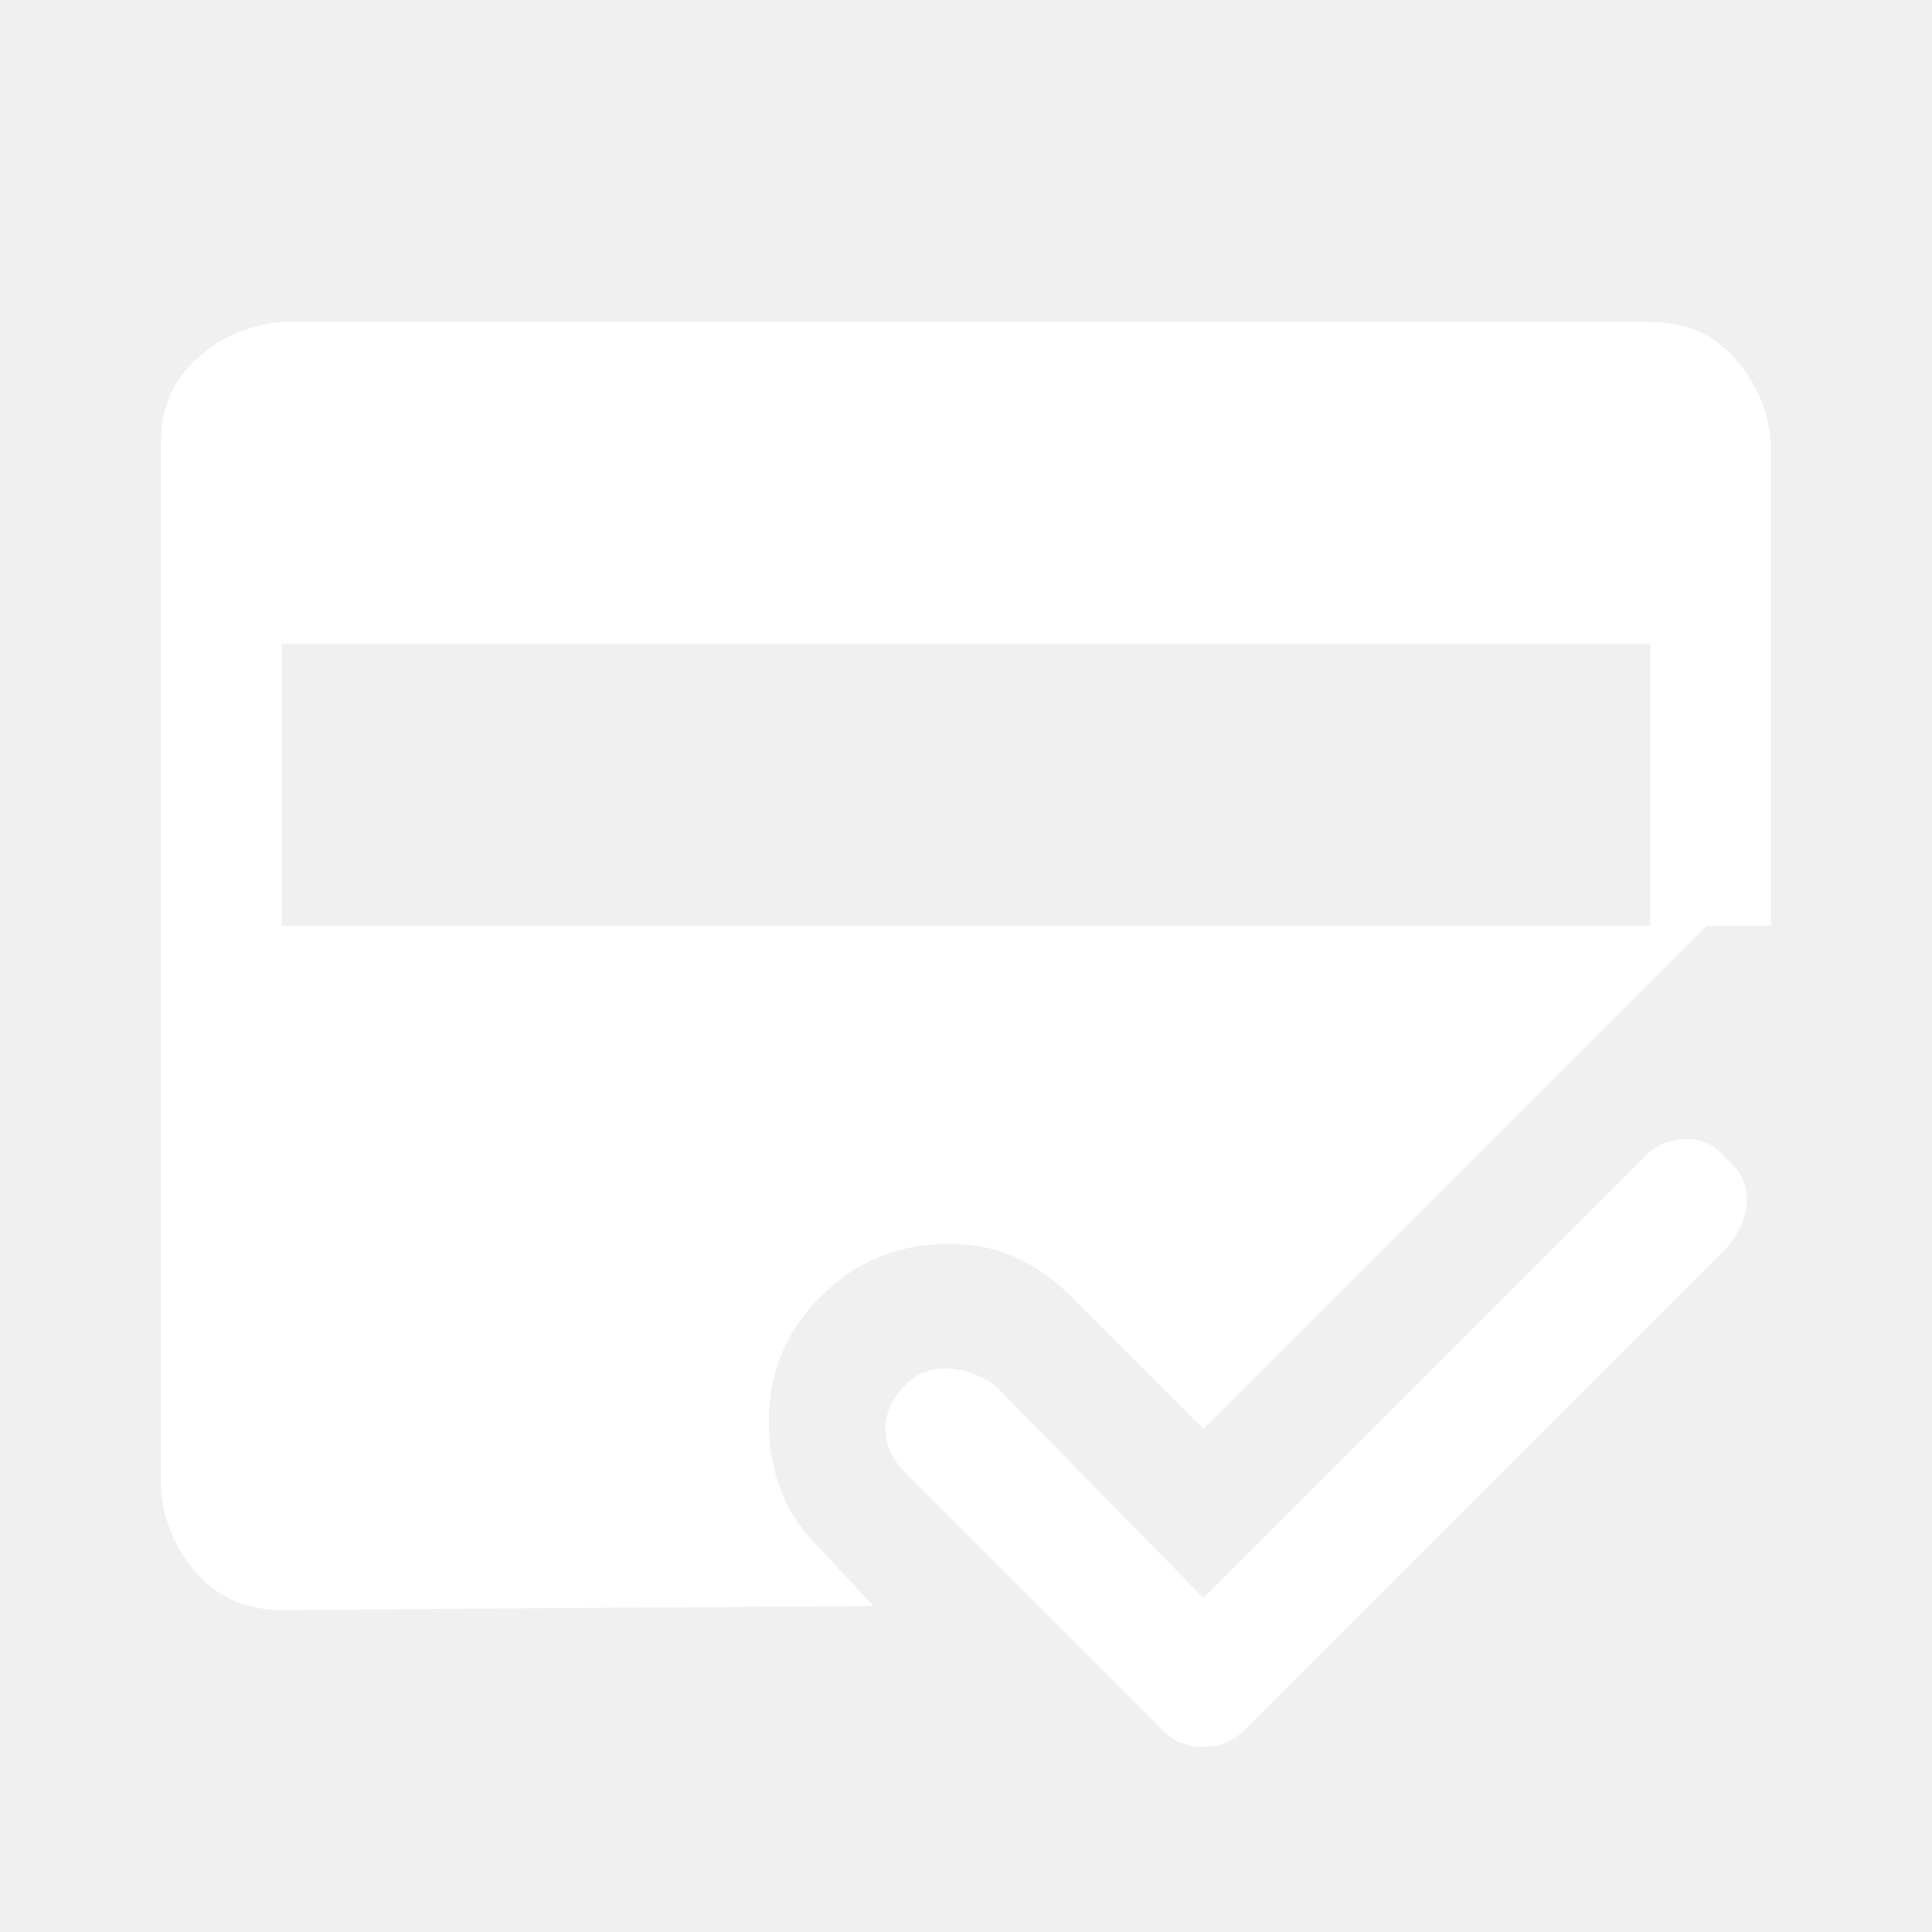
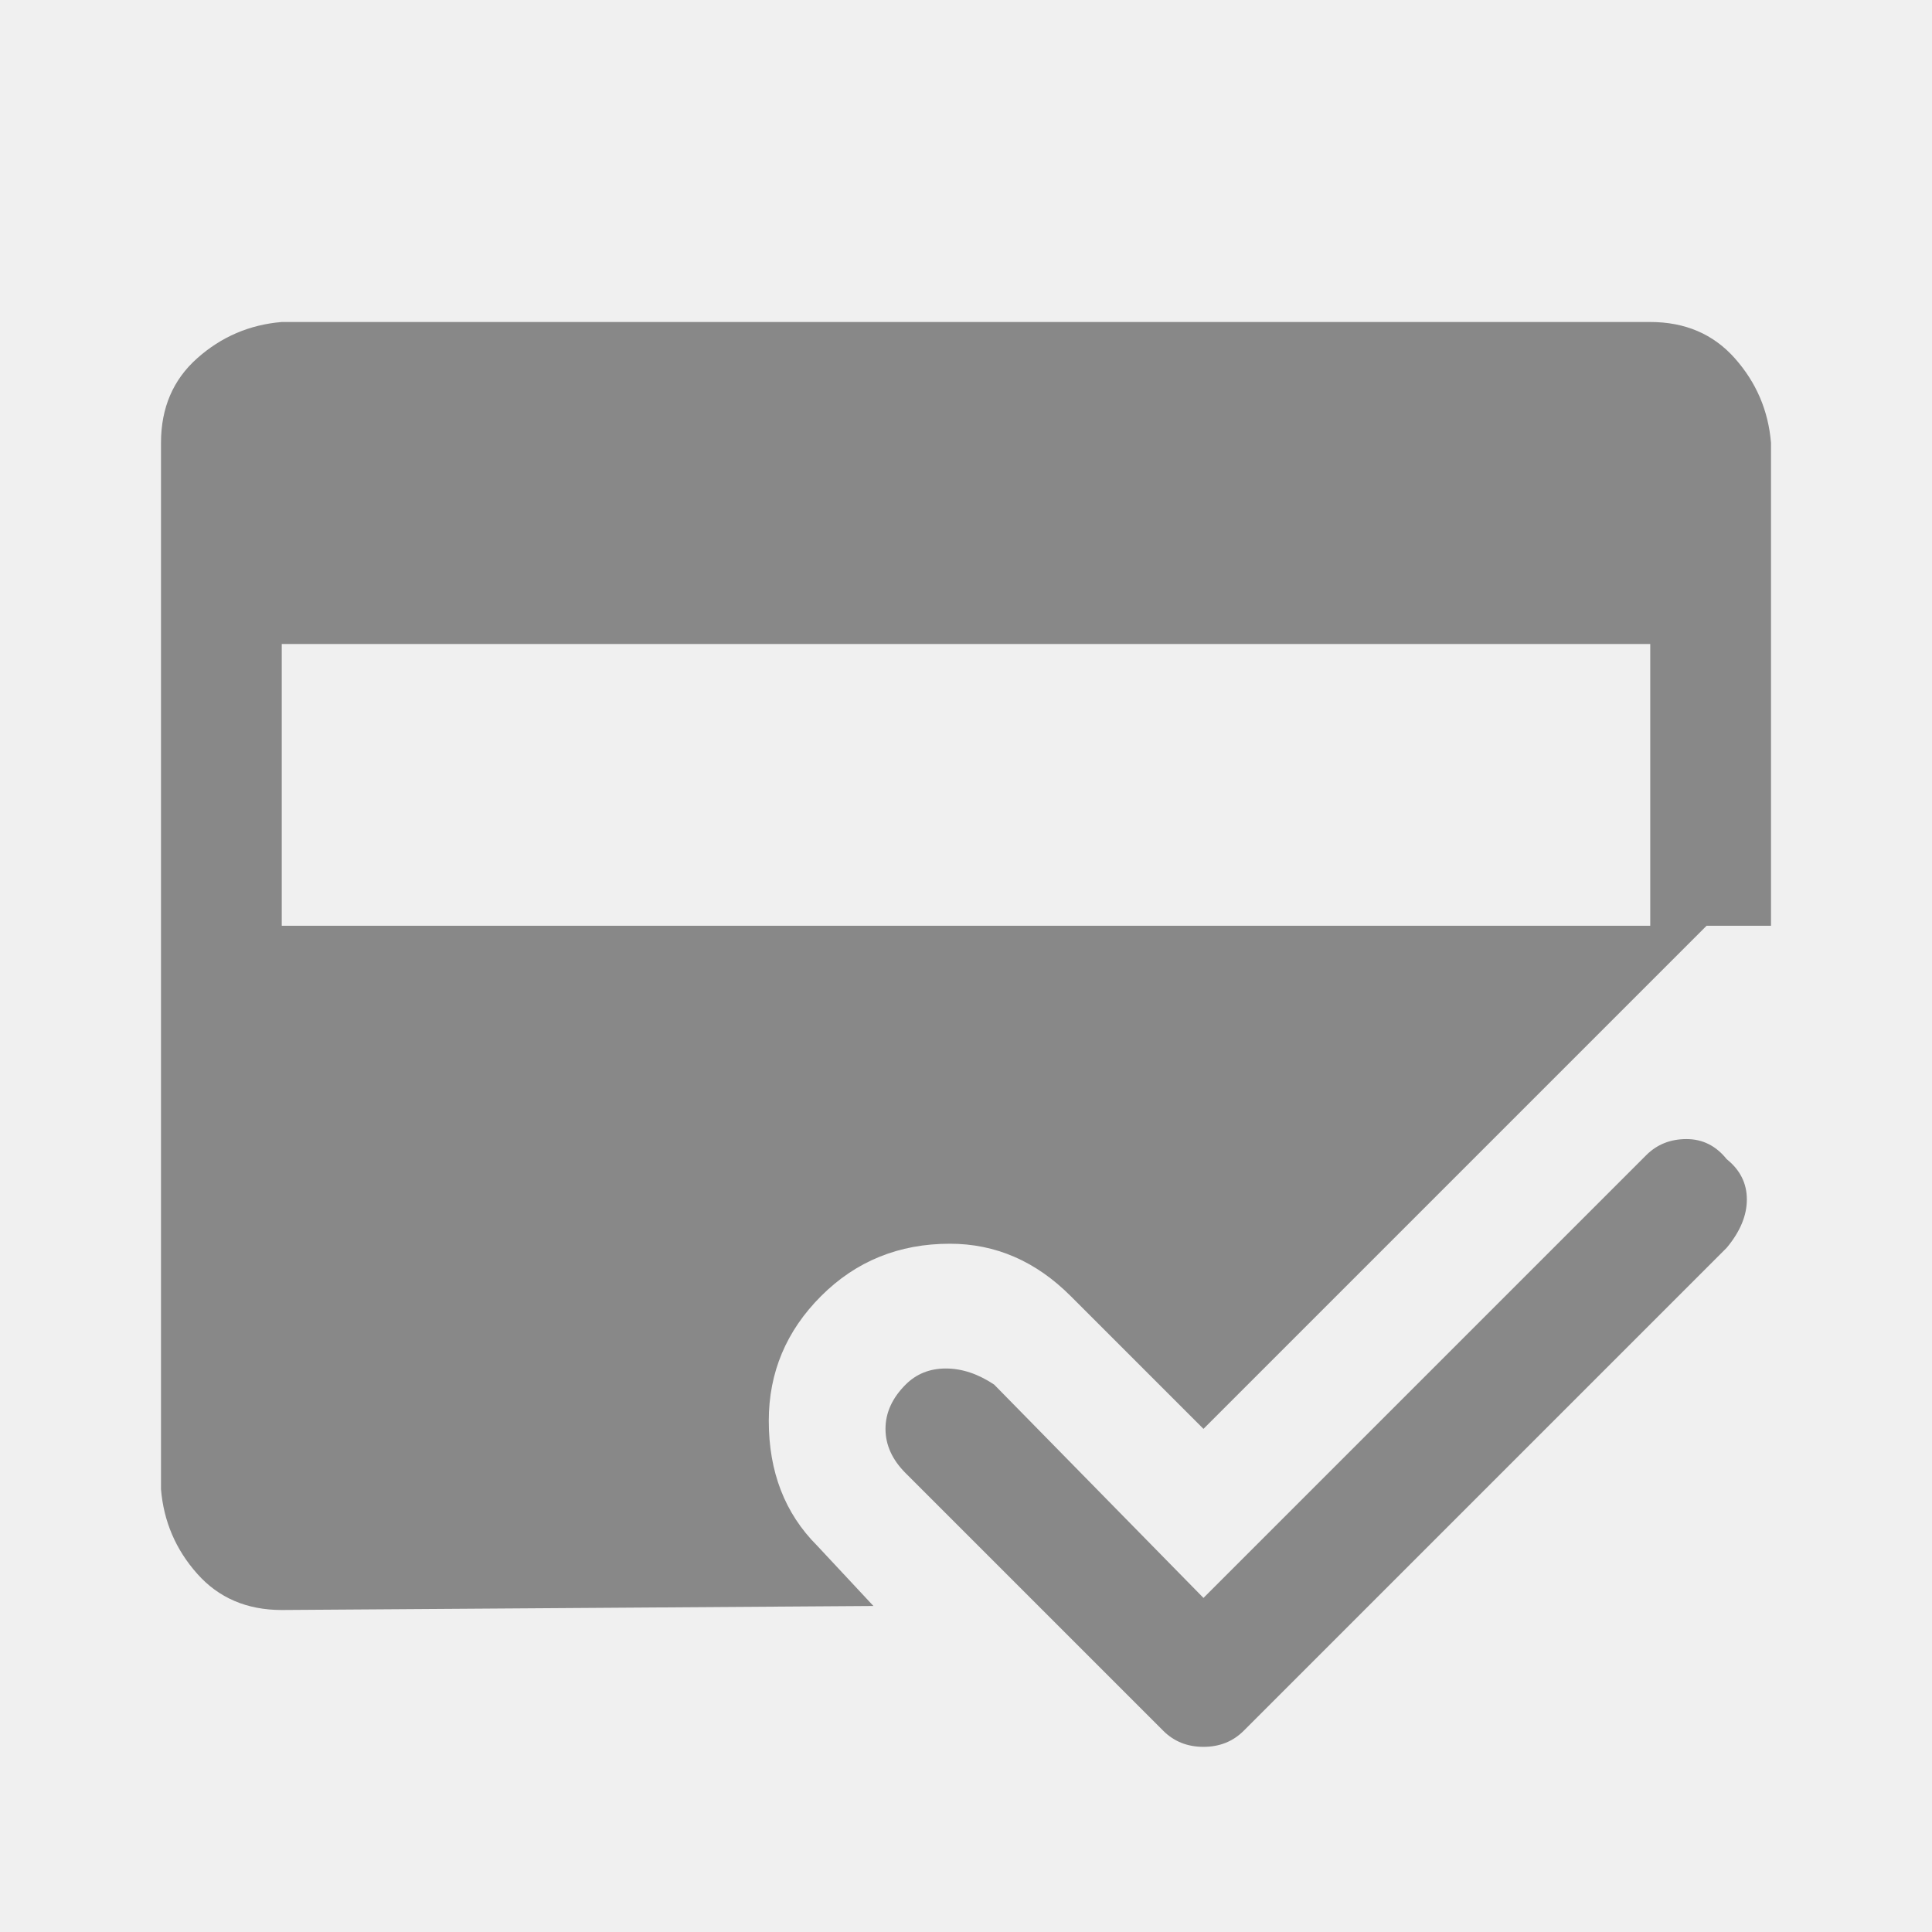
<svg xmlns="http://www.w3.org/2000/svg" viewBox="0 0 48 48">
-   <path d="m28.9 43-6.4-6.4q-.5-.5-.5-1.1 0-.6.5-1.1.4-.4 1-.4t1.2.4l5.2 5.3 11-11q.4-.4 1-.4t1 .5q.5.4.5 1t-.5 1.2l-12 12q-.4.4-1 .4t-1-.4ZM7 40q-1.3 0-2.1-.9T4 37V11q0-1.3.9-2.1T7 8h34q1.3 0 2.1.9T44 11v12h-1.6L29.9 35.5l-3.3-3.3q-1.3-1.3-3-1.3-1.9 0-3.2 1.3-1.3 1.3-1.3 3.1 0 1.9 1.2 3.1l1.4 1.5Zm0-17h34v-7H7Z" fill="#fff" />
+   <path d="m28.9 43-6.4-6.4q-.5-.5-.5-1.1 0-.6.5-1.1.4-.4 1-.4t1.2.4l5.2 5.3 11-11q.4-.4 1-.4t1 .5q.5.4.5 1t-.5 1.2l-12 12q-.4.4-1 .4t-1-.4ZM7 40q-1.3 0-2.1-.9T4 37V11q0-1.3.9-2.1T7 8h34q1.3 0 2.1.9T44 11v12h-1.6L29.9 35.5l-3.3-3.3q-1.3-1.3-3-1.3-1.9 0-3.2 1.3-1.3 1.3-1.3 3.1 0 1.9 1.2 3.1l1.4 1.5Zm0-17h34v-7H7Z" fill="#888" />
</svg>
